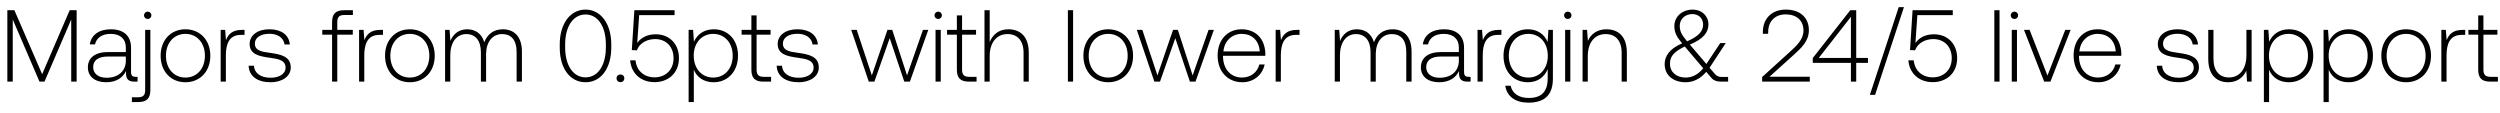
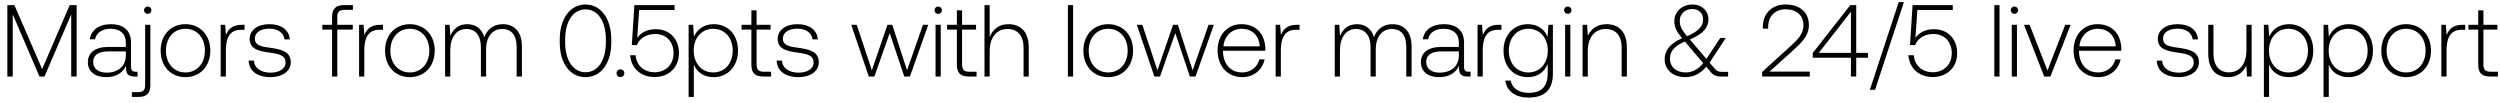
- <svg xmlns="http://www.w3.org/2000/svg" width="245" height="11" viewBox="0 0 245 11" fill="none">
-   <path d="M.72 8h.53V1.91L3.87 8h.49l2.62-6.09V8h.53V1h-.68l-2.7 6.27L1.41 1H.72v7zm12.572-.47c-.3 0-.45-.1-.45-.49V4.68c0-1.16-.71-1.81-1.98-1.81-1.16 0-1.93.56-2.06 1.48h.51c.13-.62.67-1.03 1.53-1.03.95 0 1.49.5 1.49 1.34v.44h-1.72c-1.3 0-2 .56-2 1.51 0 .9.71 1.45 1.79 1.45 1.03 0 1.64-.47 1.95-1.1v.18c-.02.6.23.86.83.86h.3v-.47h-.19zm-.96-1.58c0 .97-.69 1.67-1.89 1.67-.81 0-1.31-.41-1.31-1.04 0-.67.5-1.04 1.44-1.04h1.76v.41zm2.143-4.09c.2 0 .36-.15.36-.36s-.16-.36-.36-.36c-.2 0-.36.15-.36.36s.16.36.36.36zM12.925 10h.62c.85 0 1.19-.37 1.19-1.18V2.93h-.51v5.9c0 .5-.19.7-.7.7h-.6V10zm5.247-1.94c1.43 0 2.44-1.06 2.44-2.6 0-1.53-1.01-2.59-2.44-2.59s-2.43 1.06-2.43 2.59c0 1.54 1 2.6 2.43 2.6zm0-.46c-1.13 0-1.91-.88-1.91-2.14 0-1.25.78-2.14 1.91-2.14s1.91.89 1.91 2.14c0 1.26-.78 2.14-1.91 2.14zm5.523-4.67c-.94 0-1.34.45-1.55 1.01l-.08-1.01h-.44V8h.51V5.43c0-1.03.27-2.01 1.46-2.01h.37v-.49h-.27zm.67 3.51c.04 1.05.89 1.62 2.16 1.62 1.09 0 1.97-.55 1.97-1.45 0-1.07-.94-1.28-2.03-1.43-.79-.11-1.49-.2-1.49-.91 0-.58.57-.96 1.43-.96.81 0 1.39.39 1.48 1.05h.52c-.09-.99-.9-1.49-2-1.49-1.13-.01-1.94.57-1.94 1.44 0 1.02.94 1.21 1.98 1.35.85.12 1.54.23 1.54.98 0 .6-.63.98-1.46.98-.97 0-1.6-.45-1.64-1.18h-.52zm7.218-3.04h.96V8h.51V3.4h1.52v-.47h-1.52v-.76c0-.5.19-.7.7-.7h.83V1h-.85c-.85 0-1.19.37-1.19 1.18v.75h-.96v.47zm5.677-.47c-.94 0-1.34.45-1.55 1.01l-.08-1.01h-.44V8h.51V5.43c0-1.03.27-2.01 1.46-2.01h.37v-.49h-.27zm2.904 5.13c1.43 0 2.44-1.06 2.44-2.6 0-1.53-1.01-2.59-2.44-2.59s-2.43 1.06-2.43 2.59c0 1.54 1 2.6 2.43 2.6zm0-.46c-1.13 0-1.91-.88-1.91-2.14 0-1.25.78-2.14 1.91-2.14s1.91.89 1.91 2.14c0 1.26-.78 2.14-1.91 2.14zm9.114-4.73c-.93 0-1.53.52-1.82 1.27-.24-.84-.87-1.27-1.67-1.27-.87 0-1.39.51-1.65 1.14l-.08-1.08h-.44V8h.51V5.42c0-1.24.6-2.08 1.57-2.08.88 0 1.43.62 1.43 1.79V8h.51V5.24c.03-1.16.63-1.9 1.58-1.9.88 0 1.41.59 1.41 1.74V8h.52V5.06c0-1.53-.81-2.19-1.87-2.19zm5.577 1.79c0 2.05 1.01 3.4 2.53 3.4 1.5 0 2.52-1.35 2.52-3.4v-.32c0-1.99-1.02-3.4-2.52-3.4-1.52 0-2.53 1.41-2.53 3.4v.32zm4.52-.02c0 1.78-.79 2.94-1.99 2.94-1.21 0-2-1.16-2-2.94v-.28c0-1.78.79-2.94 2-2.94 1.2 0 1.99 1.16 1.99 2.94v.28zm1.048 3.03c0 .23.16.38.38.38s.38-.15.38-.38-.16-.37-.38-.37-.38.14-.38.37zm3.845-4.31c-.74 0-1.4.26-1.82.85l.19-2.73h3.47V1h-3.94l-.25 3.91.5.02c.3-.82 1.14-1.1 1.78-1.1 1.12 0 1.81.79 1.81 1.87 0 1.24-.89 1.88-1.85 1.88-1.14 0-1.8-.76-1.88-1.67h-.52c.08 1.16.92 2.14 2.4 2.14 1.26 0 2.38-.82 2.38-2.36 0-1.36-.91-2.33-2.27-2.33zm5.667-.49c-.95 0-1.61.51-1.93 1.22l-.08-1.16h-.44V10h.51V6.83c.29.74.98 1.23 1.94 1.23 1.39 0 2.39-1.06 2.39-2.6 0-1.59-1-2.59-2.39-2.59zm-.04 4.73c-1.13 0-1.91-.88-1.91-2.15 0-1.24.78-2.13 1.91-2.13s1.91.89 1.91 2.14c0 1.26-.78 2.14-1.91 2.14zm3.741-.78c0 .81.33 1.18 1.19 1.18h.74v-.47h-.7c-.53 0-.72-.2-.72-.72V3.4h1.37v-.47h-1.37V1.51h-.51v1.42h-.96v.47h.96v3.42zm2.476-.38c.04 1.05.89 1.62 2.16 1.62 1.09 0 1.97-.55 1.97-1.45 0-1.07-.94-1.28-2.03-1.43-.79-.11-1.49-.2-1.49-.91 0-.58.57-.96 1.43-.96.81 0 1.39.39 1.48 1.05h.52c-.09-.99-.9-1.49-2-1.49-1.13-.01-1.94.57-1.94 1.44 0 1.02.94 1.21 1.98 1.35.85.12 1.54.23 1.54.98 0 .6-.63.98-1.46.98-.97 0-1.6-.45-1.64-1.18h-.52zM85.141 8h.55l1.5-4.26L88.62 8h.55l1.8-5.07h-.52l-1.56 4.46-1.45-4.46h-.47l-1.53 4.46-1.48-4.46h-.54L85.14 8zm6.803-6.14c.2 0 .36-.15.36-.36s-.16-.36-.36-.36c-.2 0-.36.15-.36.36s.16.36.36.36zM91.684 8h.51V2.93h-.51V8zm2.089-1.18c0 .81.33 1.18 1.19 1.18h.74v-.47h-.7c-.53 0-.72-.2-.72-.72V3.4h1.37v-.47h-1.37V1.51h-.51v1.42h-.96v.47h.96v3.42zm5.046-3.95c-.95 0-1.54.53-1.83 1.26V1h-.51v7h.51V5.5c0-1.32.67-2.16 1.75-2.16.97 0 1.57.64 1.57 1.84V8h.51V5.16c0-1.6-.85-2.29-2-2.29zM104.653 8h.51V1h-.51v7zm3.949.06c1.43 0 2.44-1.06 2.44-2.6 0-1.53-1.01-2.59-2.44-2.59s-2.43 1.06-2.43 2.59c0 1.54 1 2.6 2.43 2.6zm0-.46c-1.13 0-1.91-.88-1.91-2.14 0-1.25.78-2.14 1.91-2.14s1.91.89 1.91 2.14c0 1.26-.78 2.14-1.91 2.14zm4.527.4h.55l1.5-4.26 1.43 4.26h.55l1.8-5.07h-.52l-1.56 4.46-1.45-4.46h-.47l-1.53 4.46-1.48-4.46h-.54l1.72 5.07zm8.627.06c1.11 0 1.96-.72 2.18-1.74h-.52c-.2.79-.87 1.28-1.7 1.28-1.13 0-1.84-.86-1.86-2.04v-.09h4.14c0-.07.01-.15.01-.21-.05-1.51-.98-2.39-2.34-2.39-1.39 0-2.34 1.06-2.34 2.56 0 1.59.99 2.63 2.43 2.63zm-1.86-3.02c.08-1.03.85-1.72 1.78-1.72.99 0 1.7.61 1.78 1.72h-3.56zm7.188-2.11c-.94 0-1.34.45-1.55 1.01l-.08-1.01h-.44V8h.51V5.43c0-1.03.27-2.01 1.46-2.01h.37v-.49h-.27zm9.381-.06c-.93 0-1.53.52-1.82 1.27-.24-.84-.87-1.27-1.67-1.27-.87 0-1.39.51-1.65 1.14l-.08-1.08h-.44V8h.51V5.42c0-1.24.6-2.08 1.57-2.08.88 0 1.43.62 1.43 1.79V8h.51V5.24c.03-1.16.63-1.9 1.58-1.9.88 0 1.41.59 1.41 1.74V8h.52V5.06c0-1.53-.81-2.19-1.87-2.19zm7.462 4.66c-.3 0-.45-.1-.45-.49V4.68c0-1.16-.71-1.81-1.98-1.81-1.16 0-1.93.56-2.06 1.48h.51c.13-.62.67-1.03 1.53-1.03.95 0 1.49.5 1.49 1.34v.44h-1.72c-1.3 0-2 .56-2 1.51 0 .9.71 1.45 1.79 1.45 1.03 0 1.64-.47 1.95-1.1v.18c-.02.6.23.86.83.86h.3v-.47h-.19zm-.96-1.58c0 .97-.69 1.67-1.89 1.67-.81 0-1.31-.41-1.31-1.04 0-.67.5-1.04 1.44-1.04h1.76v.41zm3.902-3.02c-.94 0-1.34.45-1.55 1.01l-.08-1.01h-.44V8h.51V5.43c0-1.03.27-2.01 1.46-2.01h.37v-.49h-.27zm4.795 1.18c-.31-.75-.99-1.24-1.93-1.24-1.39 0-2.39 1.05-2.39 2.59 0 1.6 1 2.6 2.39 2.6.95 0 1.62-.5 1.94-1.29v.9c0 1.35-.64 1.93-1.86 1.93-.95 0-1.61-.43-1.77-1.2h-.53c.16 1.08 1.03 1.66 2.26 1.66 1.64 0 2.41-.78 2.41-2.37V2.93h-.44l-.08 1.18zm-1.89 3.49c-1.13 0-1.91-.88-1.91-2.14 0-1.26.78-2.14 1.91-2.14s1.91.88 1.91 2.15c0 1.25-.78 2.13-1.91 2.13zm3.869-5.74c.2 0 .36-.15.36-.36s-.16-.36-.36-.36c-.2 0-.36.15-.36.36s.16.36.36.36zm-.26 6.14h.51V2.93h-.51V8zm4.049-5.13c-.93 0-1.53.48-1.82 1.14l-.08-1.08h-.44V8h.51V5.5c0-1.32.67-2.16 1.75-2.16.98 0 1.57.64 1.57 1.84V8h.51V5.16c0-1.6-.85-2.29-2-2.29zm11.294 4.67c-.28 0-.48-.06-.69-.32l-.5-.58 1.59-2.42h-.54l-1.36 2.05-1.56-1.83-.06-.07c1.34-.56 1.82-1.2 1.82-1.98 0-.83-.65-1.45-1.53-1.45-1.04 0-1.81.69-1.81 1.61 0 .64.22 1.04.76 1.7-1.22.52-1.71 1.24-1.71 2.03 0 1.15.91 1.78 2.05 1.78.78 0 1.46-.35 2.03-1.02l.49.58c.24.29.57.38.95.38h.7v-.46h-.63zm-2.87-6.16c.62 0 1.05.43 1.05 1.02 0 .68-.47 1.17-1.57 1.65-.51-.61-.72-.96-.72-1.51 0-.67.51-1.16 1.24-1.16zm-.66 6.22c-.88 0-1.54-.5-1.54-1.36 0-.73.41-1.18 1.45-1.68l.15.17 1.66 1.96c-.47.59-1.06.91-1.72.91zm7.494.4h4.67v-.48h-3.95l2.33-2.1c.81-.73 1.53-1.4 1.53-2.46 0-1.23-.85-2.02-2.27-2.02-1.36 0-2.24.88-2.24 2.2v.17h.52v-.14c0-1.09.67-1.76 1.72-1.76 1.06 0 1.74.59 1.74 1.58 0 .88-.67 1.49-1.33 2.09l-2.72 2.47V8zm4.96-1.84h3.74V8h.52V6.16h1.15v-.48h-1.15V1h-.58l-3.68 4.69v.47zm3.74-4.51v4.03h-3.15l3.15-4.03zm2.366 7.65l2.83-8.6h-.51l-2.83 8.6h.51zm5.776-5.94c-.74 0-1.4.26-1.82.85l.19-2.73h3.47V1h-3.94l-.25 3.91.5.02c.3-.82 1.14-1.1 1.78-1.1 1.12 0 1.81.79 1.81 1.87 0 1.24-.89 1.88-1.85 1.88-1.14 0-1.8-.76-1.88-1.67h-.52c.08 1.16.92 2.14 2.4 2.14 1.26 0 2.38-.82 2.38-2.36 0-1.36-.91-2.33-2.27-2.33zM195.444 8h.51V1h-.51v7zm1.969-6.14c.2 0 .36-.15.36-.36s-.16-.36-.36-.36c-.2 0-.36.15-.36.36s.16.36.36.36zm-.26 6.14h.51V2.93h-.51V8zm3.179 0h.61l1.98-5.07h-.53l-1.74 4.48-1.75-4.48h-.55l1.98 5.07zm5.311.06c1.11 0 1.96-.72 2.18-1.74h-.52c-.2.79-.87 1.28-1.7 1.28-1.13 0-1.84-.86-1.86-2.04v-.09h4.14c0-.07.01-.15.01-.21-.05-1.51-.98-2.39-2.34-2.39-1.39 0-2.34 1.06-2.34 2.56 0 1.59.99 2.63 2.43 2.63zm-1.86-3.02c.08-1.03.85-1.72 1.78-1.72.99 0 1.7.61 1.78 1.72h-3.56zm7.583 1.4c.04 1.05.89 1.62 2.16 1.62 1.09 0 1.97-.55 1.97-1.45 0-1.07-.94-1.28-2.03-1.43-.79-.11-1.49-.2-1.49-.91 0-.58.57-.96 1.43-.96.81 0 1.39.39 1.48 1.05h.52c-.09-.99-.9-1.49-2-1.49-1.13-.01-1.94.57-1.94 1.44 0 1.02.94 1.21 1.98 1.35.85.12 1.54.23 1.54.98 0 .6-.63.98-1.46.98-.97 0-1.6-.45-1.64-1.18h-.52zm8.783-1.02c0 1.33-.66 2.17-1.71 2.17-.94 0-1.52-.64-1.52-1.85V2.93h-.51v2.84c0 1.59.83 2.29 1.95 2.29.9 0 1.49-.48 1.78-1.13l.07 1.07h.45V2.93h-.51v2.49zm4.161-2.55c-.95 0-1.61.51-1.93 1.22l-.08-1.16h-.44V10h.51V6.83c.29.74.98 1.23 1.94 1.23 1.39 0 2.39-1.06 2.39-2.6 0-1.59-1-2.59-2.39-2.59zm-.04 4.73c-1.13 0-1.91-.88-1.91-2.15 0-1.24.78-2.13 1.91-2.13s1.91.89 1.91 2.14c0 1.26-.78 2.14-1.91 2.14zm5.889-4.73c-.95 0-1.61.51-1.93 1.22l-.08-1.16h-.44V10h.51V6.83c.29.74.98 1.23 1.94 1.23 1.39 0 2.39-1.06 2.39-2.6 0-1.59-1-2.59-2.39-2.59zm-.04 4.73c-1.13 0-1.91-.88-1.91-2.15 0-1.24.78-2.13 1.91-2.13s1.91.89 1.91 2.14c0 1.26-.78 2.14-1.91 2.14zm5.68.46c1.43 0 2.44-1.06 2.44-2.6 0-1.53-1.01-2.59-2.44-2.59s-2.43 1.06-2.43 2.59c0 1.54 1 2.6 2.43 2.6zm0-.46c-1.13 0-1.91-.88-1.91-2.14 0-1.25.78-2.14 1.91-2.14s1.91.89 1.91 2.14c0 1.26-.78 2.14-1.91 2.14zm5.523-4.67c-.94 0-1.34.45-1.55 1.01l-.08-1.01h-.44V8h.51V5.43c0-1.03.27-2.01 1.46-2.01h.37v-.49h-.27zm1.543 3.89c0 .81.33 1.18 1.19 1.18h.74v-.47h-.7c-.53 0-.72-.2-.72-.72V3.4h1.37v-.47h-1.37V1.51h-.51v1.42h-.96v.47h.96v3.42z" fill="#000" />
+ <svg xmlns="http://www.w3.org/2000/svg" width="245" height="10" viewBox="0 0 245 10" fill="none">
+   <path d="M.72 7.5h.53V1.41L3.87 7.5h.49l2.62-6.09V7.5h.53v-7h-.68l-2.7 6.27L1.41.5H.72v7zm12.572-.47c-.3 0-.45-.1-.45-.49V4.18c0-1.16-.71-1.81-1.98-1.81-1.16 0-1.93.56-2.06 1.48h.51c.13-.62.67-1.03 1.53-1.03.95 0 1.49.5 1.49 1.34v.44h-1.72c-1.3 0-2 .56-2 1.51 0 .9.71 1.45 1.79 1.45 1.03 0 1.64-.47 1.95-1.1v.18c-.02.6.23.86.83.86h.3v-.47h-.19zm-.96-1.58c0 .97-.69 1.67-1.89 1.67-.81 0-1.31-.41-1.31-1.04 0-.67.5-1.04 1.44-1.04h1.76v.41zm2.143-4.09c.2 0 .36-.15.36-.36s-.16-.36-.36-.36c-.2 0-.36.15-.36.36s.16.36.36.36zm-1.55 8.14h.62c.85 0 1.19-.37 1.19-1.18V2.43h-.51v5.9c0 .5-.19.7-.7.7h-.6v.47zm5.247-1.94c1.43 0 2.44-1.06 2.44-2.6 0-1.53-1.01-2.59-2.44-2.59s-2.43 1.06-2.43 2.59c0 1.54 1 2.6 2.43 2.6zm0-.46c-1.13 0-1.91-.88-1.91-2.14 0-1.25.78-2.14 1.91-2.14s1.91.89 1.91 2.14c0 1.26-.78 2.14-1.91 2.14zm5.523-4.67c-.94 0-1.34.45-1.55 1.01l-.08-1.01h-.44V7.5h.51V4.93c0-1.03.27-2.01 1.46-2.01h.37v-.49h-.27zm.67 3.51c.04 1.05.89 1.62 2.16 1.62 1.09 0 1.97-.55 1.97-1.45 0-1.07-.94-1.28-2.03-1.43-.79-.11-1.49-.2-1.49-.91 0-.58.57-.96 1.43-.96.81 0 1.39.39 1.48 1.05h.52c-.09-.99-.9-1.49-2-1.49-1.13-.01-1.94.57-1.94 1.44 0 1.02.94 1.21 1.98 1.35.85.12 1.54.23 1.54.98 0 .6-.63.98-1.46.98-.97 0-1.6-.45-1.64-1.18h-.52zm7.218-3.04h.96v4.6h.51V2.9h1.52v-.47h-1.52v-.76c0-.5.19-.7.7-.7h.83V.5h-.85c-.85 0-1.19.37-1.19 1.18v.75h-.96v.47zm5.677-.47c-.94 0-1.34.45-1.55 1.01l-.08-1.01h-.44V7.5h.51V4.93c0-1.03.27-2.01 1.46-2.01h.37v-.49h-.27zm2.904 5.13c1.43 0 2.44-1.06 2.44-2.6 0-1.53-1.01-2.59-2.44-2.59s-2.43 1.06-2.43 2.59c0 1.54 1 2.6 2.43 2.6zm0-.46c-1.13 0-1.91-.88-1.91-2.14 0-1.25.78-2.14 1.91-2.14s1.91.89 1.91 2.14c0 1.26-.78 2.14-1.91 2.14zm9.114-4.73c-.93 0-1.53.52-1.82 1.27-.24-.84-.87-1.27-1.67-1.27-.87 0-1.39.51-1.65 1.14l-.08-1.08h-.44V7.5h.51V4.92c0-1.24.6-2.08 1.57-2.08.88 0 1.43.62 1.43 1.79V7.5h.51V4.74c.03-1.16.63-1.9 1.58-1.9.88 0 1.41.59 1.41 1.74V7.5h.52V4.56c0-1.53-.81-2.19-1.87-2.19zm5.577 1.79c0 2.05 1.01 3.4 2.53 3.4 1.5 0 2.52-1.35 2.52-3.4v-.32c0-1.99-1.02-3.4-2.52-3.4-1.52 0-2.53 1.41-2.53 3.4v.32zm4.52-.02c0 1.78-.79 2.94-1.99 2.94-1.21 0-2-1.16-2-2.94v-.28c0-1.78.79-2.94 2-2.94 1.2 0 1.99 1.16 1.99 2.94v.28zm1.048 3.03c0 .23.16.38.38.38s.38-.15.38-.38-.16-.37-.38-.37-.38.14-.38.37zm3.845-4.31c-.74 0-1.4.26-1.82.85l.19-2.73h3.47V.5h-3.94l-.25 3.91.5.02c.3-.82 1.14-1.1 1.78-1.1 1.12 0 1.81.79 1.81 1.87 0 1.24-.89 1.88-1.85 1.88-1.14 0-1.8-.76-1.88-1.67h-.52c.08 1.16.92 2.14 2.4 2.14 1.26 0 2.38-.82 2.38-2.36 0-1.36-.91-2.33-2.27-2.33zm5.667-.49c-.95 0-1.61.51-1.93 1.22l-.08-1.16h-.44V9.5h.51V6.33c.29.74.98 1.23 1.94 1.23 1.39 0 2.39-1.06 2.39-2.6 0-1.59-1-2.59-2.39-2.59zm-.04 4.73c-1.13 0-1.91-.88-1.91-2.15 0-1.24.78-2.13 1.91-2.13s1.91.89 1.91 2.14c0 1.26-.78 2.14-1.91 2.14zm3.741-.78c0 .81.33 1.18 1.19 1.18h.74v-.47h-.7c-.53 0-.72-.2-.72-.72V2.9h1.37v-.47h-1.37V1.01h-.51v1.42h-.96v.47h.96v3.42zm2.476-.38c.04 1.05.89 1.62 2.16 1.62 1.09 0 1.97-.55 1.97-1.45 0-1.07-.94-1.28-2.03-1.43-.79-.11-1.49-.2-1.49-.91 0-.58.57-.96 1.43-.96.81 0 1.39.39 1.48 1.05h.52c-.09-.99-.9-1.49-2-1.49-1.13-.01-1.94.57-1.94 1.44 0 1.02.94 1.21 1.98 1.35.85.12 1.54.23 1.54.98 0 .6-.63.98-1.46.98-.97 0-1.6-.45-1.64-1.18h-.52zm9.029 1.56h.55l1.5-4.26 1.43 4.26h.55l1.8-5.07h-.52l-1.56 4.46-1.45-4.46h-.47l-1.53 4.46-1.48-4.46h-.54l1.72 5.07zm6.803-6.14c.2 0 .36-.15.36-.36s-.16-.36-.36-.36c-.2 0-.36.15-.36.36s.16.36.36.36zm-.26 6.14h.51V2.43h-.51V7.5zm2.089-1.18c0 .81.33 1.18 1.19 1.18h.74v-.47h-.7c-.53 0-.72-.2-.72-.72V2.9h1.37v-.47h-1.37V1.01h-.51v1.42h-.96v.47h.96v3.42zm5.046-3.95c-.95 0-1.54.53-1.83 1.26V.5h-.51v7h.51V5c0-1.32.67-2.16 1.75-2.16.97 0 1.57.64 1.57 1.84V7.5h.51V4.66c0-1.6-.85-2.29-2-2.29zm5.834 5.13h.51v-7h-.51v7zm3.949.06c1.43 0 2.44-1.06 2.44-2.6 0-1.53-1.01-2.59-2.44-2.59s-2.43 1.06-2.43 2.59c0 1.54 1 2.6 2.43 2.6zm0-.46c-1.13 0-1.91-.88-1.91-2.14 0-1.25.78-2.14 1.91-2.14s1.91.89 1.91 2.14c0 1.26-.78 2.14-1.91 2.14zm4.527.4h.55l1.5-4.26 1.43 4.26h.55l1.8-5.07h-.52l-1.56 4.46-1.45-4.46h-.47l-1.53 4.46-1.48-4.46h-.54l1.72 5.07zm8.627.06c1.11 0 1.96-.72 2.18-1.74h-.52c-.2.79-.87 1.28-1.7 1.28-1.13 0-1.84-.86-1.86-2.04v-.09h4.14c0-.07.01-.15.01-.21-.05-1.51-.98-2.39-2.34-2.39-1.39 0-2.34 1.06-2.34 2.56 0 1.59.99 2.63 2.43 2.63zm-1.86-3.02c.08-1.03.85-1.72 1.78-1.72.99 0 1.7.61 1.78 1.72h-3.56zm7.188-2.11c-.94 0-1.34.45-1.55 1.01l-.08-1.01h-.44V7.5h.51V4.93c0-1.03.27-2.01 1.46-2.01h.37v-.49h-.27zm9.381-.06c-.93 0-1.53.52-1.82 1.27-.24-.84-.87-1.27-1.67-1.27-.87 0-1.39.51-1.65 1.14l-.08-1.08h-.44V7.5h.51V4.92c0-1.24.6-2.08 1.57-2.08.88 0 1.43.62 1.43 1.79V7.5h.51V4.74c.03-1.16.63-1.9 1.58-1.9.88 0 1.41.59 1.41 1.74V7.5h.52V4.56c0-1.53-.81-2.19-1.87-2.19zm7.462 4.66c-.3 0-.45-.1-.45-.49V4.18c0-1.16-.71-1.81-1.98-1.81-1.16 0-1.93.56-2.06 1.48h.51c.13-.62.67-1.03 1.53-1.03.95 0 1.49.5 1.49 1.34v.44h-1.72c-1.3 0-2 .56-2 1.51 0 .9.71 1.45 1.79 1.45 1.03 0 1.64-.47 1.95-1.1v.18c-.02.6.23.86.83.86h.3v-.47h-.19zm-.96-1.58c0 .97-.69 1.67-1.89 1.67-.81 0-1.31-.41-1.31-1.04 0-.67.5-1.04 1.44-1.04h1.76v.41zm3.902-3.02c-.94 0-1.34.45-1.55 1.01l-.08-1.01h-.44V7.5h.51V4.93c0-1.03.27-2.01 1.46-2.01h.37v-.49h-.27zm4.795 1.18c-.31-.75-.99-1.24-1.93-1.24-1.39 0-2.39 1.05-2.39 2.59 0 1.6 1 2.6 2.39 2.6.95 0 1.62-.5 1.94-1.29v.9c0 1.35-.64 1.93-1.86 1.93-.95 0-1.61-.43-1.77-1.2h-.53c.16 1.08 1.03 1.66 2.26 1.66 1.64 0 2.41-.78 2.41-2.37V2.43h-.44l-.08 1.18zm-1.89 3.49c-1.13 0-1.91-.88-1.91-2.14 0-1.26.78-2.14 1.91-2.14s1.91.88 1.91 2.15c0 1.25-.78 2.13-1.91 2.13zm3.869-5.74c.2 0 .36-.15.36-.36s-.16-.36-.36-.36c-.2 0-.36.15-.36.36s.16.36.36.36zm-.26 6.14h.51V2.43h-.51V7.5zm4.049-5.13c-.93 0-1.53.48-1.82 1.14l-.08-1.08h-.44V7.5h.51V5c0-1.32.67-2.16 1.75-2.16.98 0 1.57.64 1.57 1.84V7.5h.51V4.66c0-1.6-.85-2.29-2-2.29zm11.294 4.67c-.28 0-.48-.06-.69-.32l-.5-.58 1.59-2.42h-.54l-1.36 2.05-1.56-1.83-.06-.07c1.34-.56 1.82-1.2 1.82-1.98 0-.83-.65-1.45-1.53-1.45-1.04 0-1.81.69-1.81 1.61 0 .64.22 1.04.76 1.7-1.22.52-1.71 1.24-1.71 2.03 0 1.15.91 1.78 2.05 1.78.78 0 1.46-.35 2.03-1.02l.49.58c.24.29.57.38.95.38h.7v-.46h-.63zm-2.87-6.16c.62 0 1.05.43 1.05 1.02 0 .68-.47 1.17-1.57 1.65-.51-.61-.72-.96-.72-1.51 0-.67.51-1.16 1.24-1.16zm-.66 6.22c-.88 0-1.54-.5-1.54-1.36 0-.73.41-1.18 1.45-1.68l.15.17 1.66 1.96c-.47.59-1.06.91-1.72.91zm7.494.4h4.67v-.48h-3.95l2.33-2.1c.81-.73 1.53-1.4 1.53-2.46 0-1.23-.85-2.02-2.27-2.02-1.36 0-2.24.88-2.24 2.2v.17h.52v-.14c0-1.09.67-1.76 1.72-1.76 1.06 0 1.74.59 1.74 1.58 0 .88-.67 1.49-1.33 2.09l-2.72 2.47v.45zm4.96-1.84h3.74V7.5h.52V5.66h1.15v-.48h-1.15V.5h-.58l-3.68 4.69v.47zm3.74-4.51v4.03h-3.15l3.15-4.03zm2.366 7.65l2.83-8.6h-.51l-2.83 8.6h.51zm5.776-5.94c-.74 0-1.4.26-1.82.85l.19-2.73h3.47V.5h-3.94l-.25 3.91.5.02c.3-.82 1.14-1.1 1.78-1.1 1.12 0 1.81.79 1.81 1.87 0 1.24-.89 1.88-1.85 1.88-1.14 0-1.8-.76-1.88-1.67h-.52c.08 1.16.92 2.14 2.4 2.14 1.26 0 2.38-.82 2.38-2.36 0-1.36-.91-2.33-2.27-2.33zm5.912 4.64h.51v-7h-.51v7zm1.969-6.14c.2 0 .36-.15.36-.36s-.16-.36-.36-.36c-.2 0-.36.15-.36.36s.16.36.36.36zm-.26 6.14h.51V2.43h-.51V7.5zm3.179 0h.61l1.98-5.07h-.53l-1.74 4.48-1.75-4.48h-.55l1.98 5.07zm5.311.06c1.11 0 1.96-.72 2.18-1.74h-.52c-.2.79-.87 1.28-1.7 1.28-1.13 0-1.84-.86-1.86-2.04v-.09h4.14c0-.07.01-.15.01-.21-.05-1.51-.98-2.39-2.34-2.39-1.39 0-2.34 1.06-2.34 2.56 0 1.59.99 2.63 2.43 2.63zm-1.86-3.02c.08-1.03.85-1.72 1.78-1.72.99 0 1.7.61 1.78 1.72h-3.56zm7.583 1.4c.04 1.05.89 1.62 2.16 1.62 1.09 0 1.97-.55 1.97-1.45 0-1.07-.94-1.28-2.03-1.43-.79-.11-1.49-.2-1.49-.91 0-.58.57-.96 1.43-.96.81 0 1.39.39 1.48 1.05h.52c-.09-.99-.9-1.49-2-1.49-1.13-.01-1.94.57-1.94 1.44 0 1.02.94 1.21 1.98 1.35.85.12 1.54.23 1.54.98 0 .6-.63.98-1.46.98-.97 0-1.6-.45-1.64-1.18h-.52zm8.783-1.02c0 1.33-.66 2.17-1.71 2.17-.94 0-1.52-.64-1.52-1.85V2.43h-.51v2.84c0 1.59.83 2.29 1.95 2.29.9 0 1.49-.48 1.78-1.13l.07 1.07h.45V2.43h-.51v2.49zm4.161-2.55c-.95 0-1.61.51-1.93 1.22l-.08-1.16h-.44V9.5h.51V6.33c.29.74.98 1.23 1.94 1.23 1.39 0 2.39-1.06 2.39-2.6 0-1.59-1-2.59-2.39-2.59zm-.04 4.73c-1.13 0-1.91-.88-1.91-2.15 0-1.24.78-2.13 1.91-2.13s1.91.89 1.91 2.14c0 1.26-.78 2.14-1.91 2.14zm5.889-4.73c-.95 0-1.61.51-1.93 1.22l-.08-1.16h-.44V9.5h.51V6.33c.29.74.98 1.23 1.94 1.23 1.39 0 2.39-1.06 2.39-2.6 0-1.59-1-2.59-2.39-2.59zm-.04 4.73c-1.13 0-1.91-.88-1.91-2.15 0-1.24.78-2.13 1.91-2.13s1.91.89 1.91 2.14c0 1.26-.78 2.14-1.91 2.14zm5.68.46c1.43 0 2.44-1.06 2.44-2.6 0-1.53-1.01-2.59-2.44-2.59s-2.43 1.06-2.43 2.59c0 1.54 1 2.6 2.43 2.6zm0-.46c-1.13 0-1.91-.88-1.91-2.14 0-1.25.78-2.14 1.91-2.14s1.91.89 1.91 2.14c0 1.26-.78 2.14-1.91 2.14zm5.523-4.67c-.94 0-1.34.45-1.55 1.01l-.08-1.01h-.44V7.5h.51V4.93c0-1.03.27-2.01 1.46-2.01h.37v-.49h-.27zm1.543 3.89c0 .81.33 1.18 1.19 1.18h.74v-.47h-.7c-.53 0-.72-.2-.72-.72V2.9h1.37v-.47h-1.37V1.01h-.51v1.42h-.96v.47h.96v3.42z" fill="#000" />
</svg>
